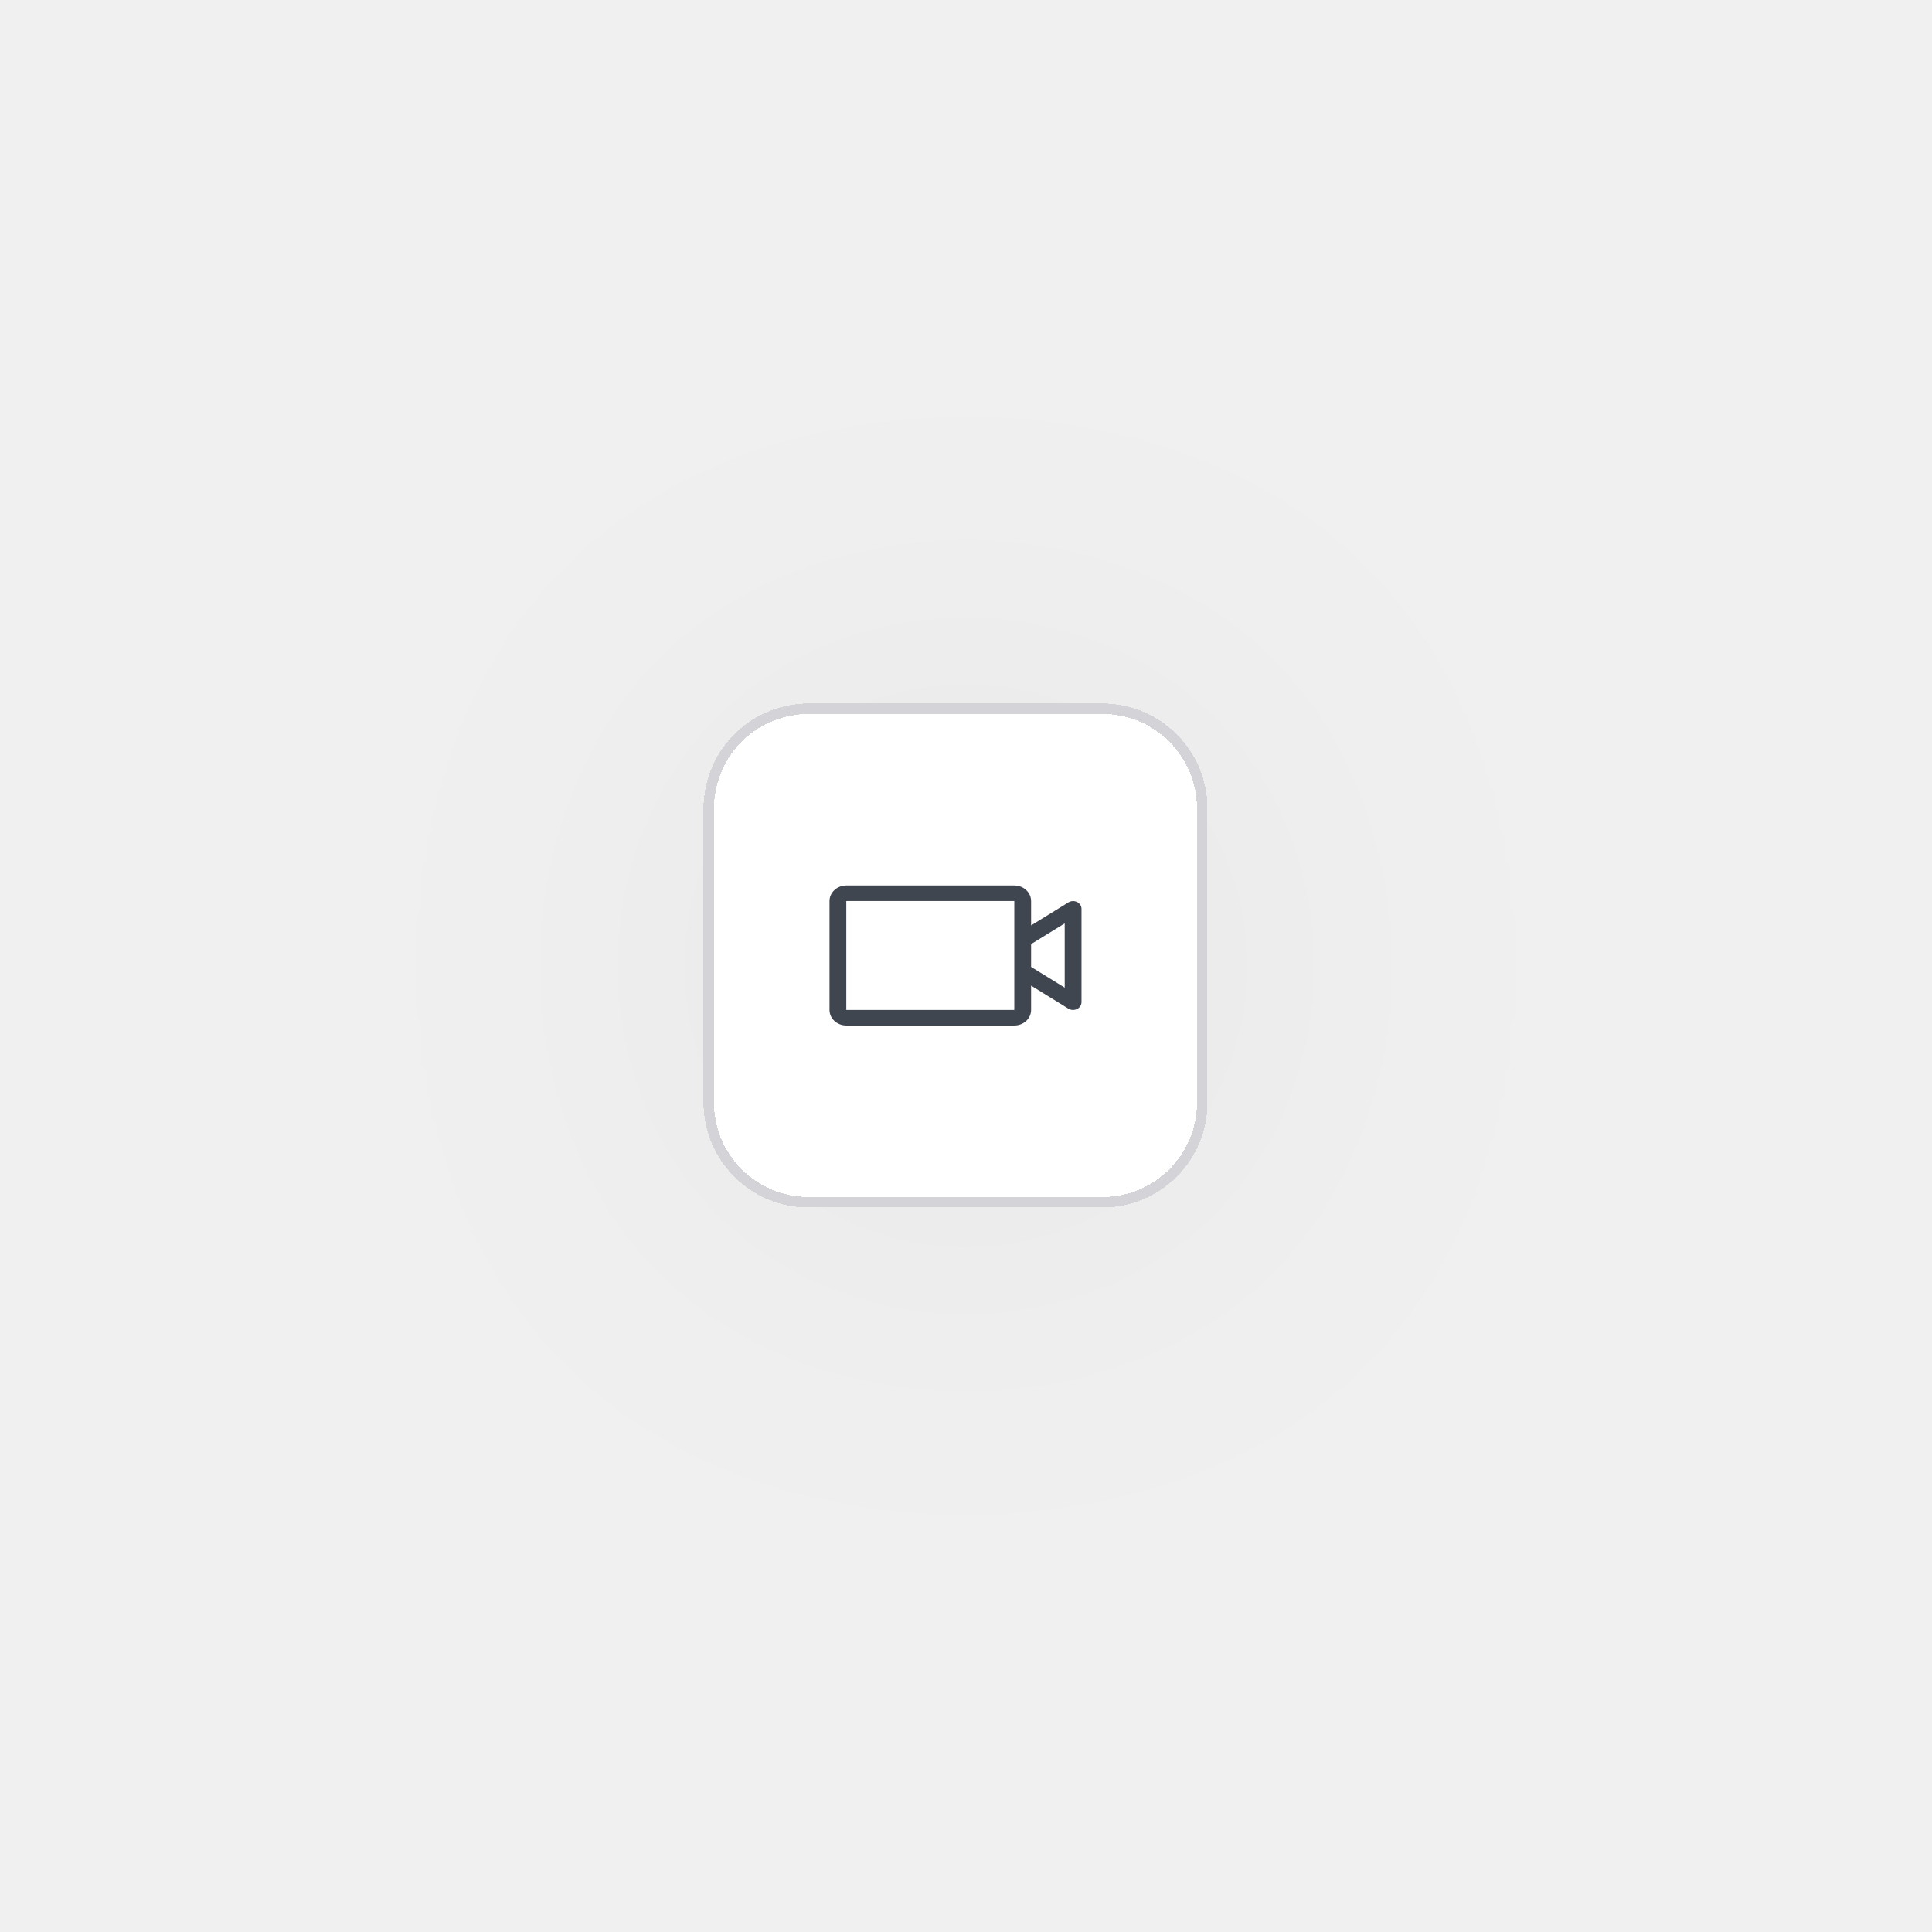
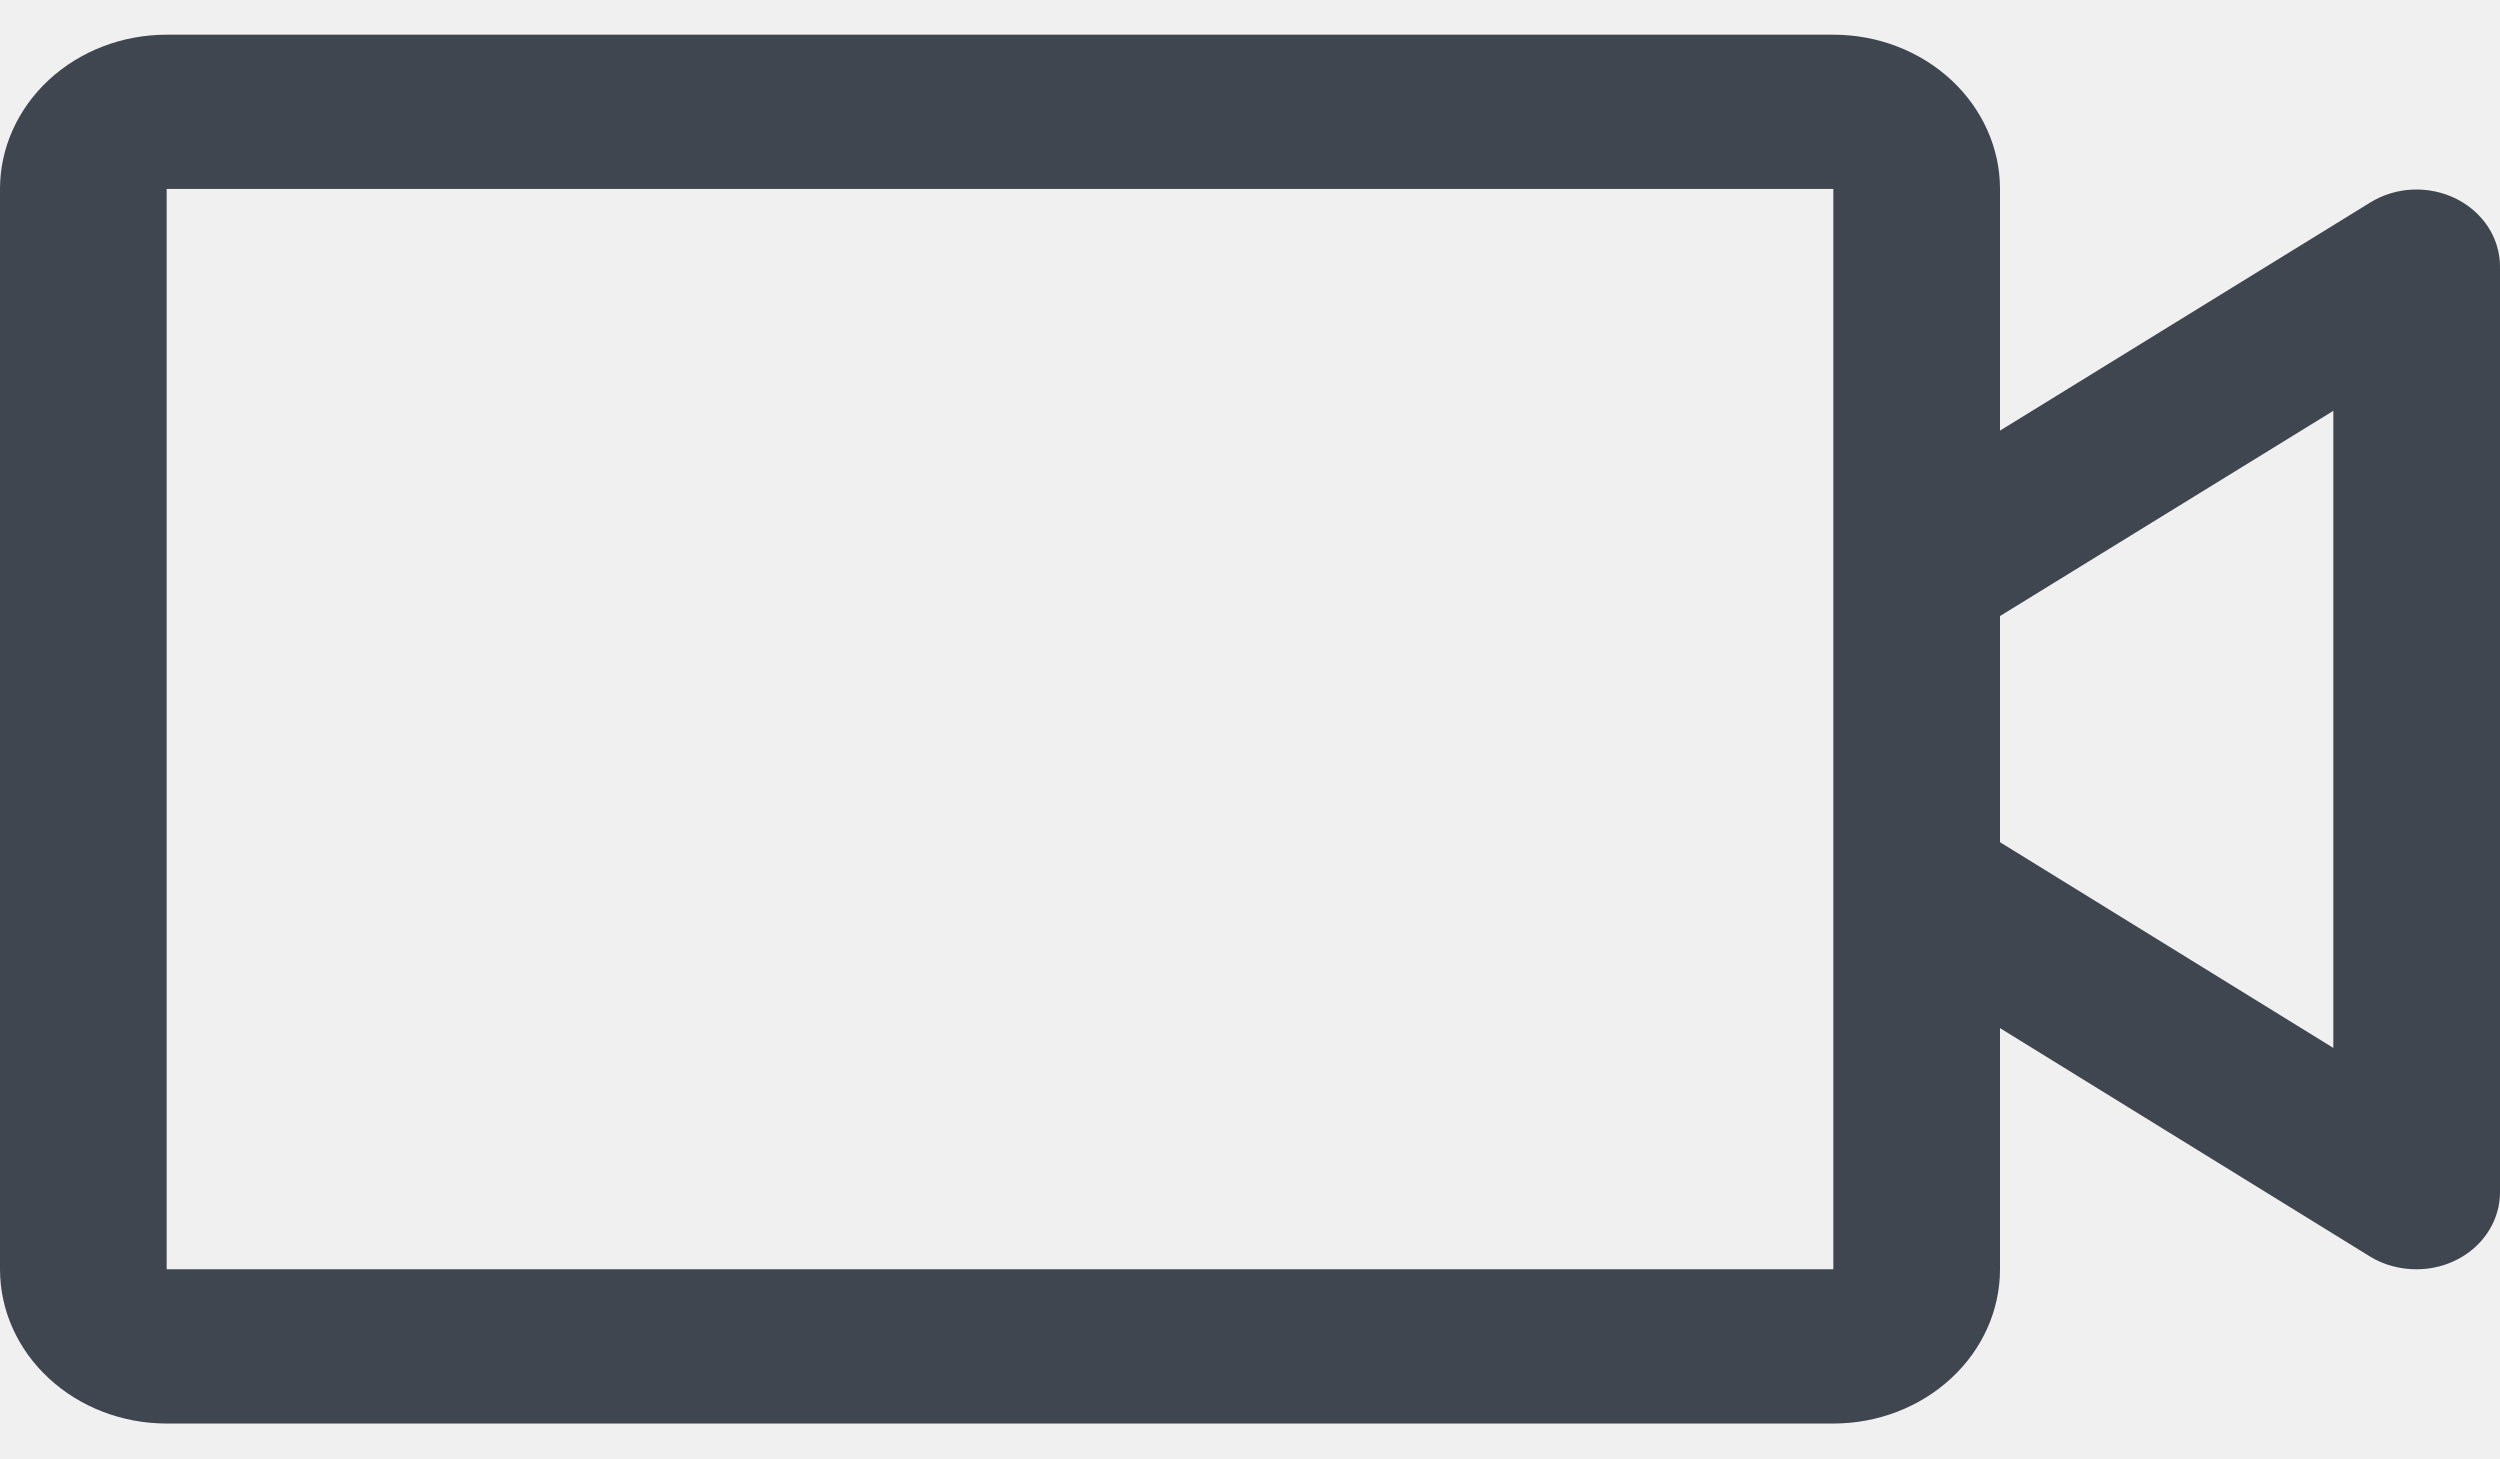
- <svg xmlns="http://www.w3.org/2000/svg" width="184" height="184" viewBox="0 0 184 184" fill="none">
-   <g filter="url(#filter0_d_12487_41780)">
-     <rect x="67" y="67" width="48" height="48" rx="10" fill="white" shape-rendering="crispEdges" />
-     <path d="M102.577 85.907C102.449 85.844 102.306 85.814 102.161 85.82C102.017 85.826 101.877 85.869 101.756 85.943L98.2 88.134V85.814C98.2 85.422 98.031 85.045 97.731 84.767C97.431 84.489 97.024 84.333 96.6 84.333H80.6C80.176 84.333 79.769 84.489 79.469 84.767C79.169 85.045 79 85.422 79 85.814V96.185C79 96.578 79.169 96.955 79.469 97.232C79.769 97.51 80.176 97.666 80.6 97.666H96.6C97.024 97.666 97.431 97.51 97.731 97.232C98.031 96.955 98.2 96.578 98.2 96.185V93.87L101.756 96.065C101.888 96.145 102.043 96.186 102.2 96.185C102.412 96.185 102.616 96.107 102.766 95.968C102.916 95.829 103 95.641 103 95.444V86.555C102.999 86.422 102.959 86.291 102.885 86.177C102.81 86.063 102.704 85.97 102.577 85.907ZM96.6 96.185H88.6H80.6V85.814H96.6V96.185ZM101.4 94.06L98.2 92.085V89.915L101.4 87.944V94.06Z" fill="#404650" />
-     <rect x="67.5" y="67.5" width="47" height="47" rx="9.5" stroke="#D4D4D8" shape-rendering="crispEdges" />
-   </g>
-   <defs>
-     <filter id="filter0_d_12487_41780" x="0" y="0" width="184" height="184" filterUnits="userSpaceOnUse" color-interpolation-filters="sRGB">
-       <feFlood flood-opacity="0" result="BackgroundImageFix" />
-       <feColorMatrix in="SourceAlpha" type="matrix" values="0 0 0 0 0 0 0 0 0 0 0 0 0 0 0 0 0 0 127 0" result="hardAlpha" />
-       <feOffset dx="1" dy="1" />
-       <feGaussianBlur stdDeviation="34" />
-       <feComposite in2="hardAlpha" operator="out" />
-       <feColorMatrix type="matrix" values="0 0 0 0 0 0 0 0 0 0 0 0 0 0 0 0 0 0 0.04 0" />
-       <feBlend mode="normal" in2="BackgroundImageFix" result="effect1_dropShadow_12487_41780" />
-       <feBlend mode="normal" in="SourceGraphic" in2="effect1_dropShadow_12487_41780" result="shape" />
-     </filter>
-   </defs>
+ <svg xmlns="http://www.w3.org/2000/svg" width="24" height="14" viewBox="0 0 24 14" fill="none">
+   <path d="M23.577 1.907C23.449 1.844 23.306 1.814 23.161 1.82C23.017 1.826 22.877 1.869 22.756 1.943L19.2 4.134V1.814C19.2 1.422 19.031 1.045 18.731 0.767C18.431 0.489 18.024 0.333 17.6 0.333H1.6C1.176 0.333 0.769 0.489 0.469 0.767C0.169 1.045 0 1.422 0 1.814V12.185C0 12.578 0.169 12.955 0.469 13.232C0.769 13.51 1.176 13.666 1.6 13.666H17.6C18.024 13.666 18.431 13.51 18.731 13.232C19.031 12.955 19.2 12.578 19.2 12.185V9.87L22.756 12.065C22.888 12.145 23.043 12.186 23.2 12.185C23.412 12.185 23.616 12.107 23.766 11.968C23.916 11.829 24 11.641 24 11.444V2.555C23.999 2.422 23.959 2.291 23.885 2.177C23.81 2.063 23.704 1.97 23.577 1.907ZM17.6 12.185H9.6H1.6V1.814H17.6V12.185ZM22.4 10.06L19.2 8.085V5.914L22.4 3.944V10.06Z" fill="#404650" />
</svg>
